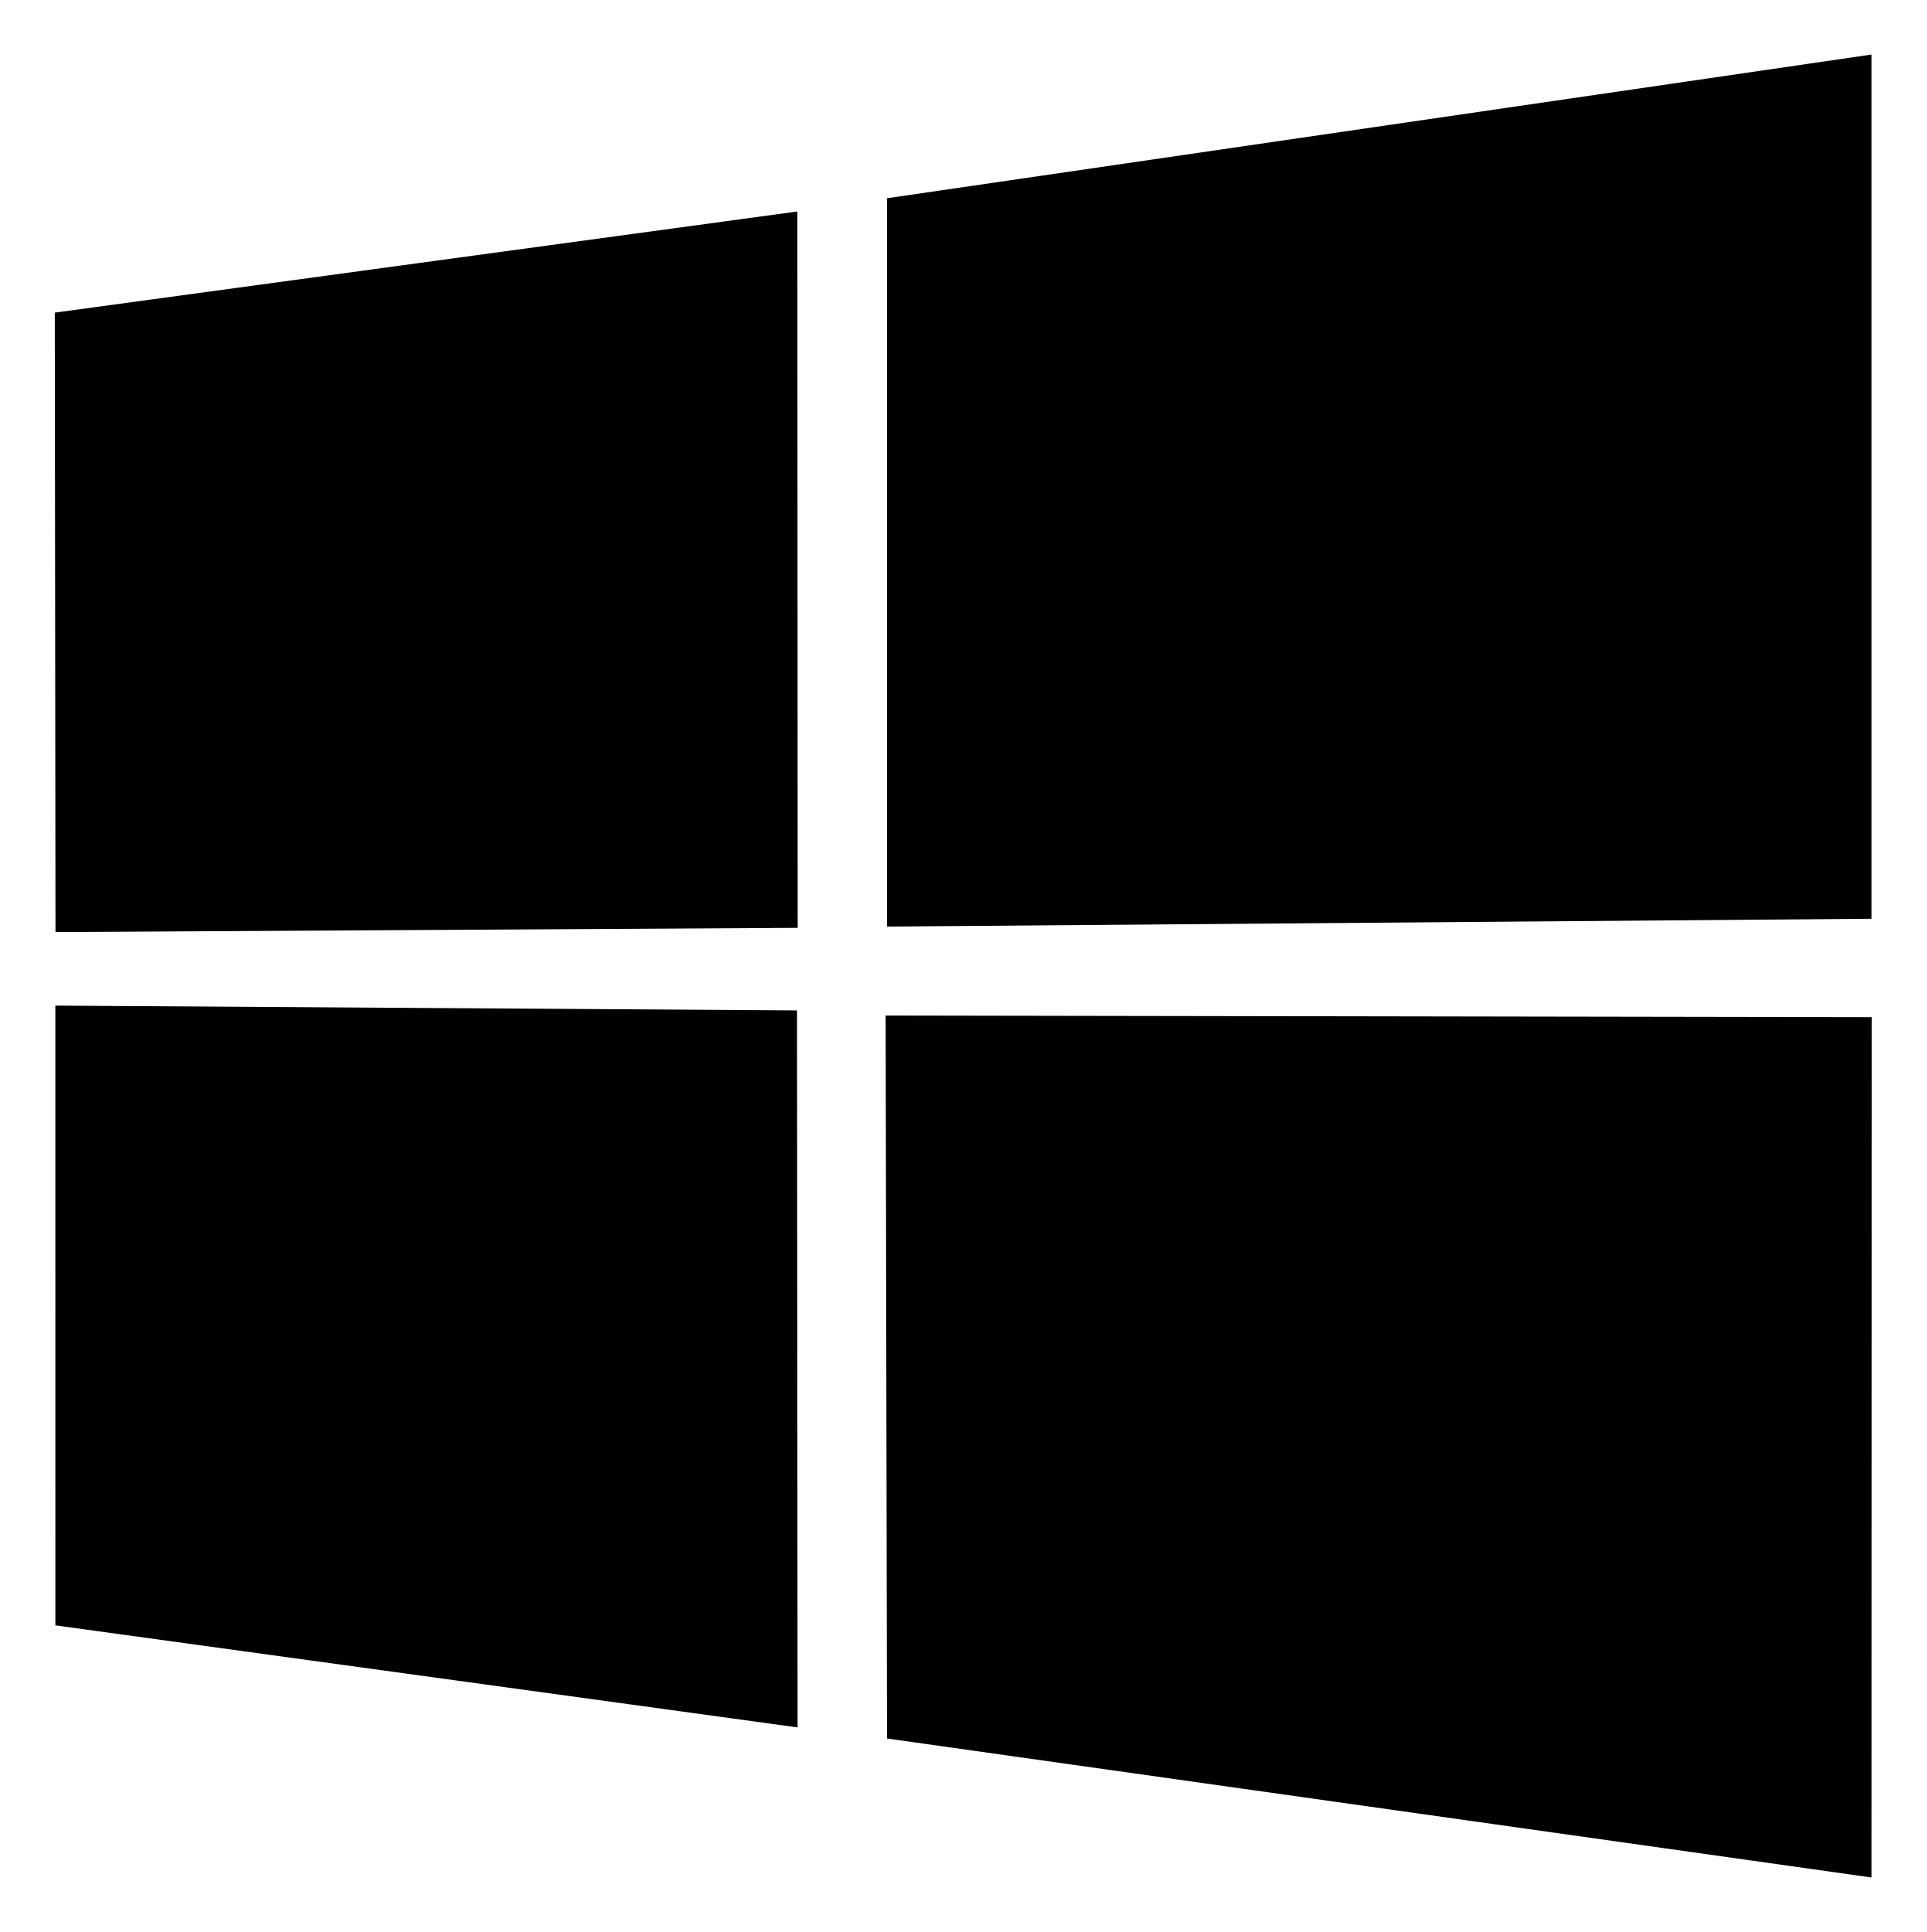
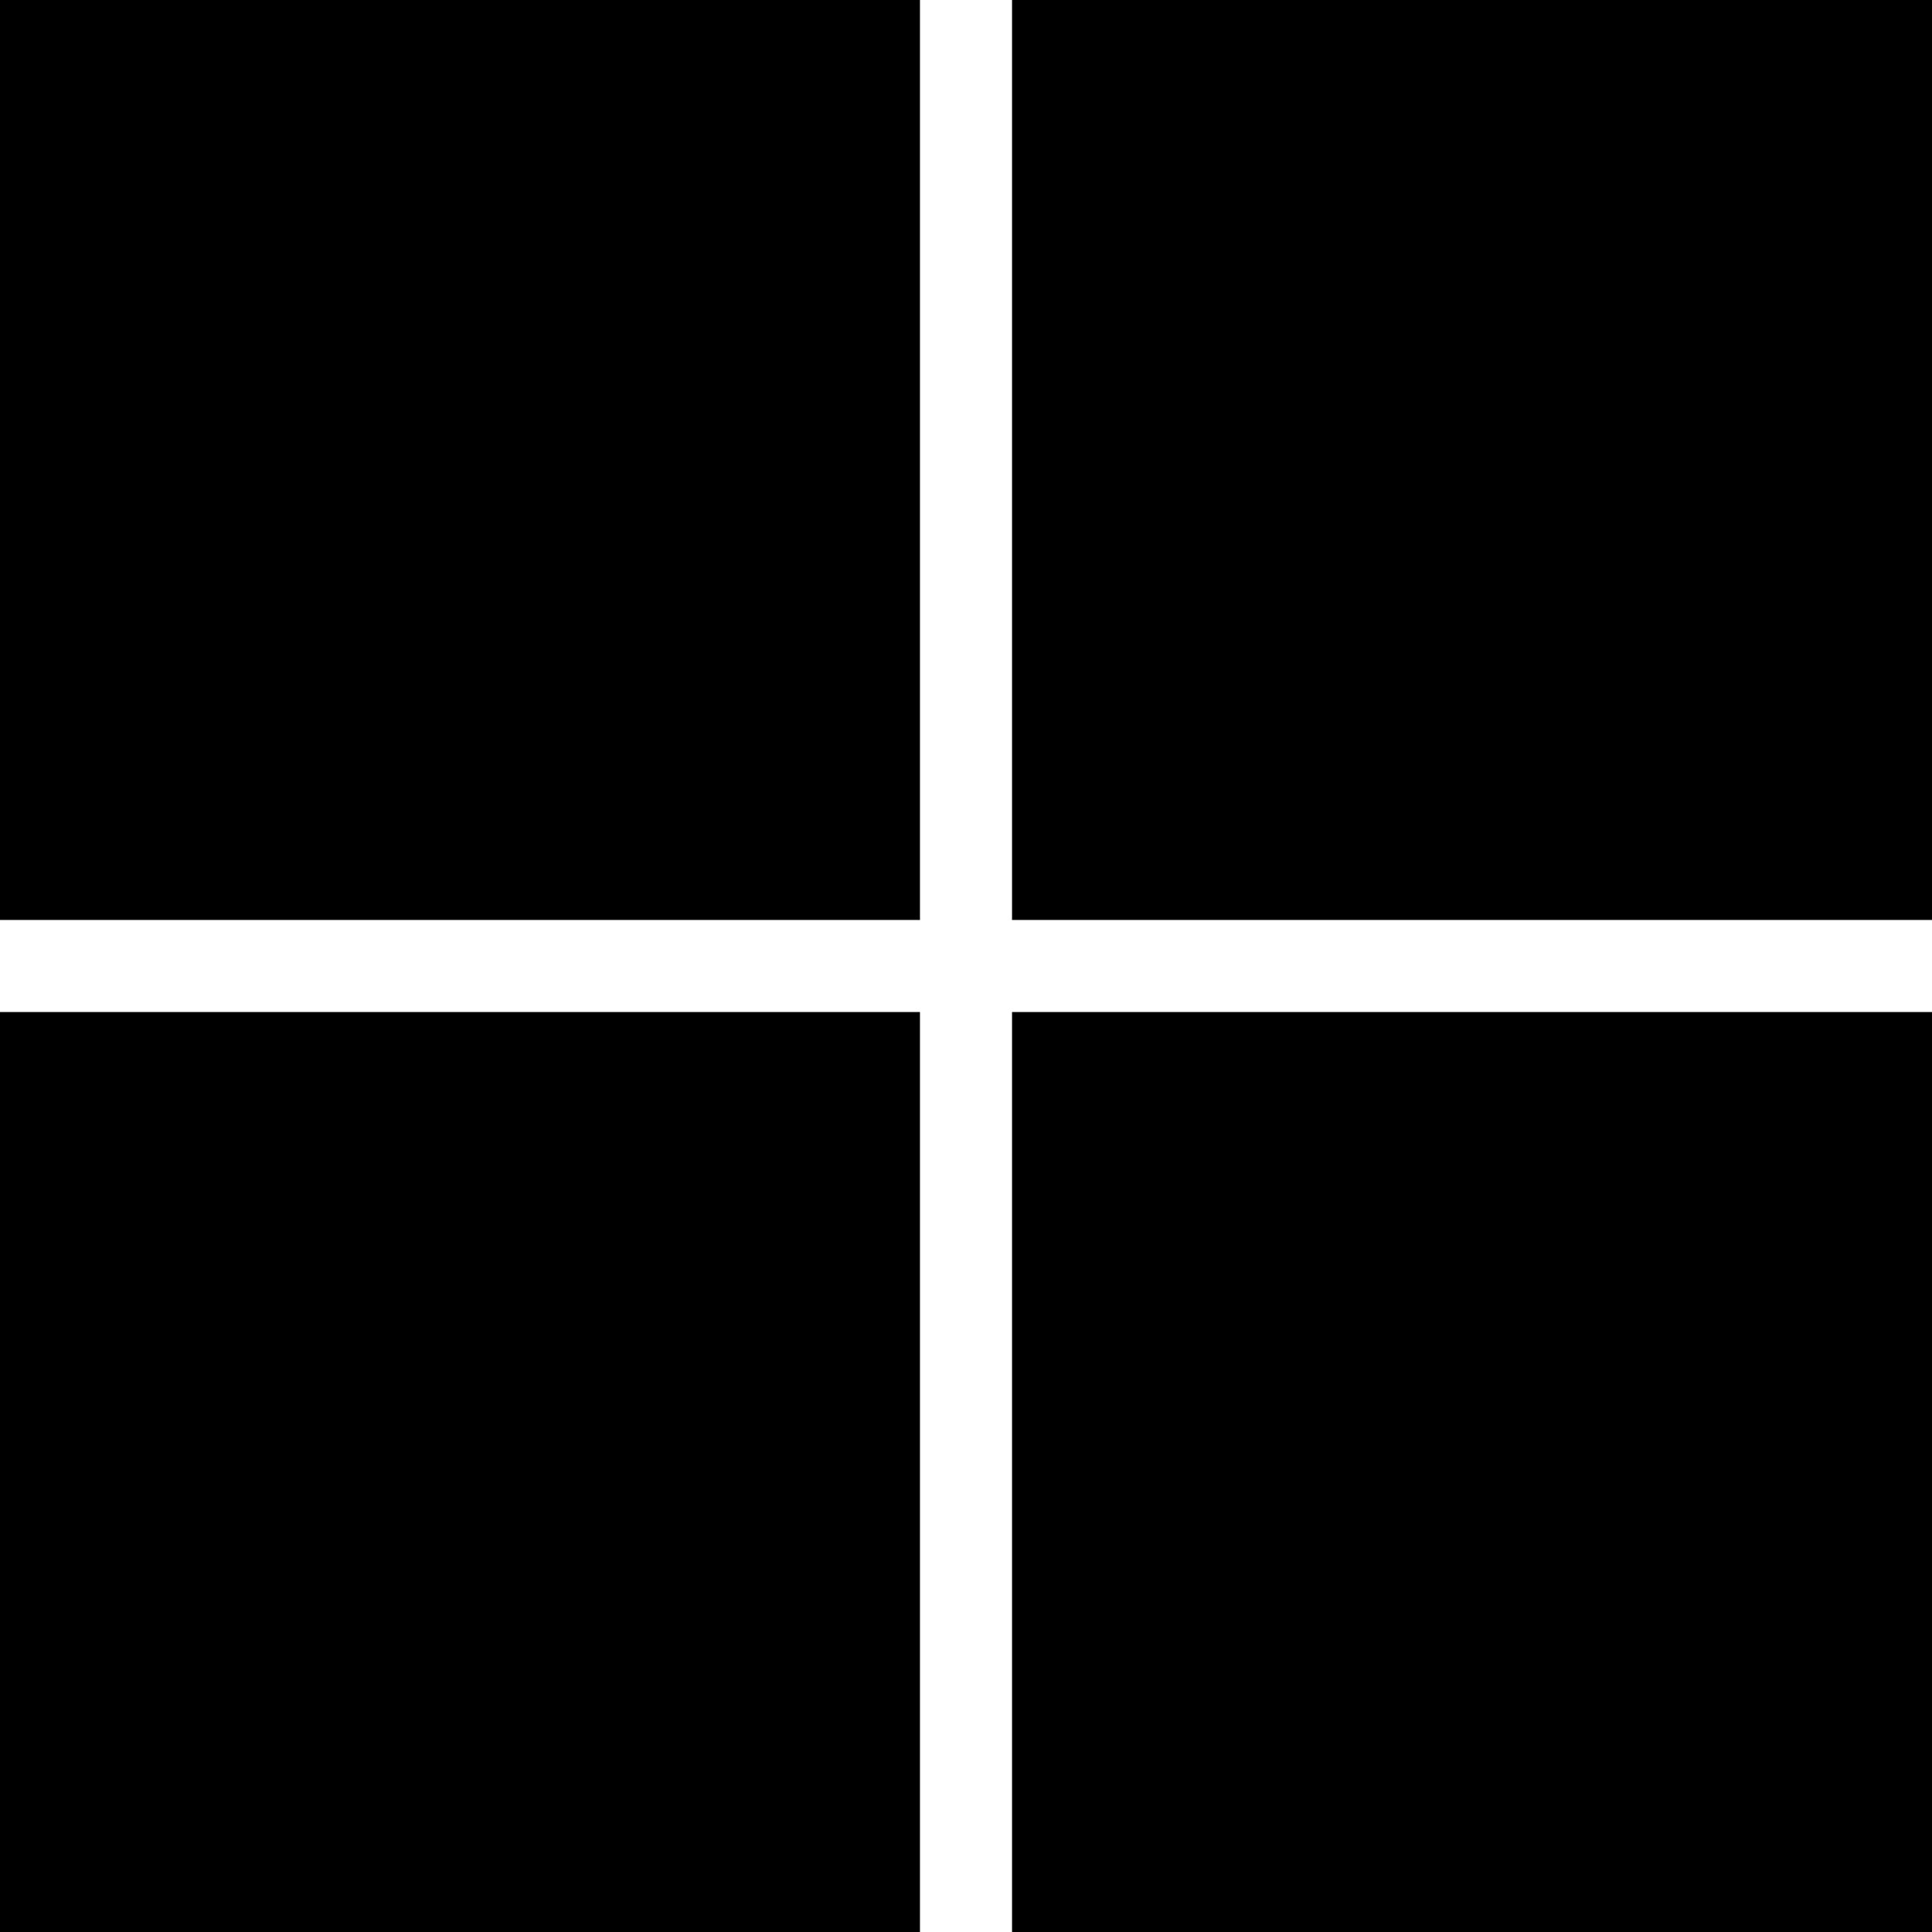
- <svg xmlns="http://www.w3.org/2000/svg" version="1.1" width="766" height="768" viewBox="-2.62 -2.62 92.565 92.834" id="svg8375">
-   <defs id="defs8377" />
-   <path d="M 0,12.402 35.687,7.542 35.703,41.964 0.033,42.167 z m 35.67,33.529 0.028,34.453 -35.67,-4.904 -0.002,-29.78 z M 39.996,6.906 87.315,0 l 0,41.527 -47.318,0.376 z M 87.326,46.255 87.315,87.595 39.996,80.916 39.93,46.178 z" id="path13" />
+ <svg xmlns="http://www.w3.org/2000/svg" viewBox="0 0 23 23" version="1.1">
+   <path fill="#000000" d="M 0,0 H 10.952 V 10.952 H 0 Z" />
+   <path fill="#000000" d="M 12.048,0 H 23 V 10.952 H 12.048 Z" />
+   <path fill="#000000" d="M 0,12.048 H 10.952 V 23 H 0 Z" />
+   <path fill="#000000" d="M 12.048,12.048 H 23 V 23 H 12.048 Z" />
</svg>
